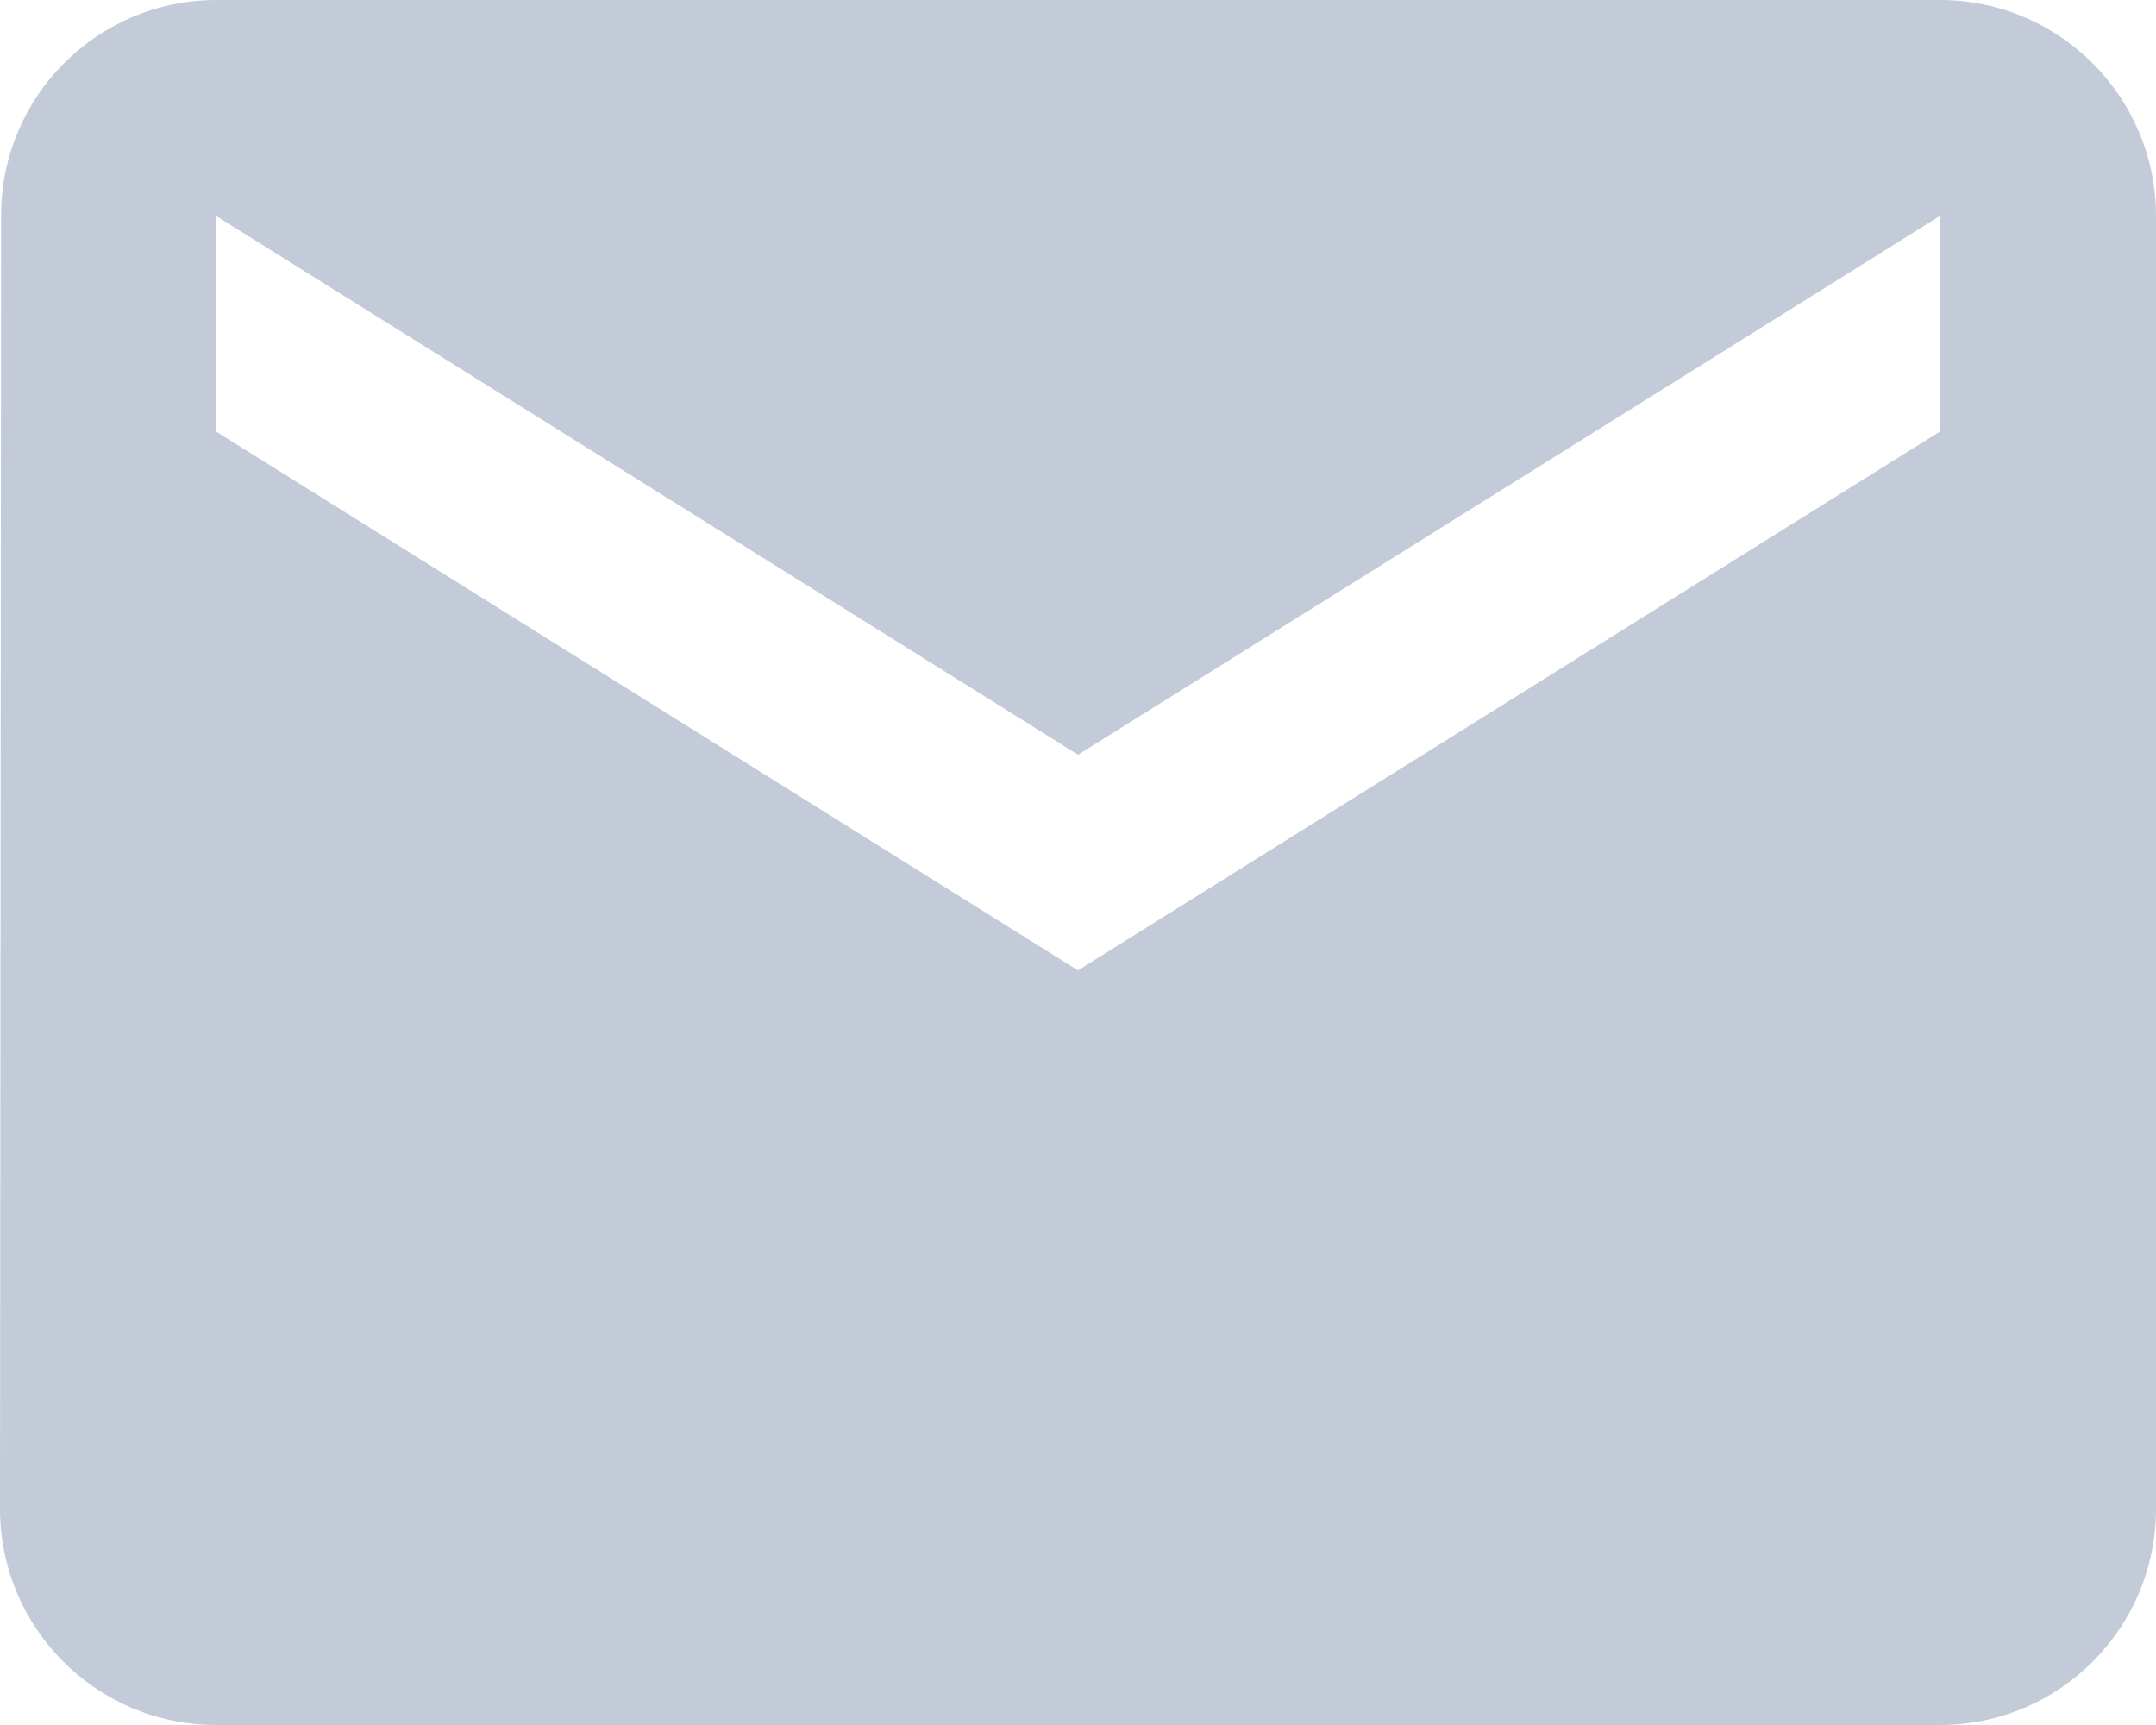
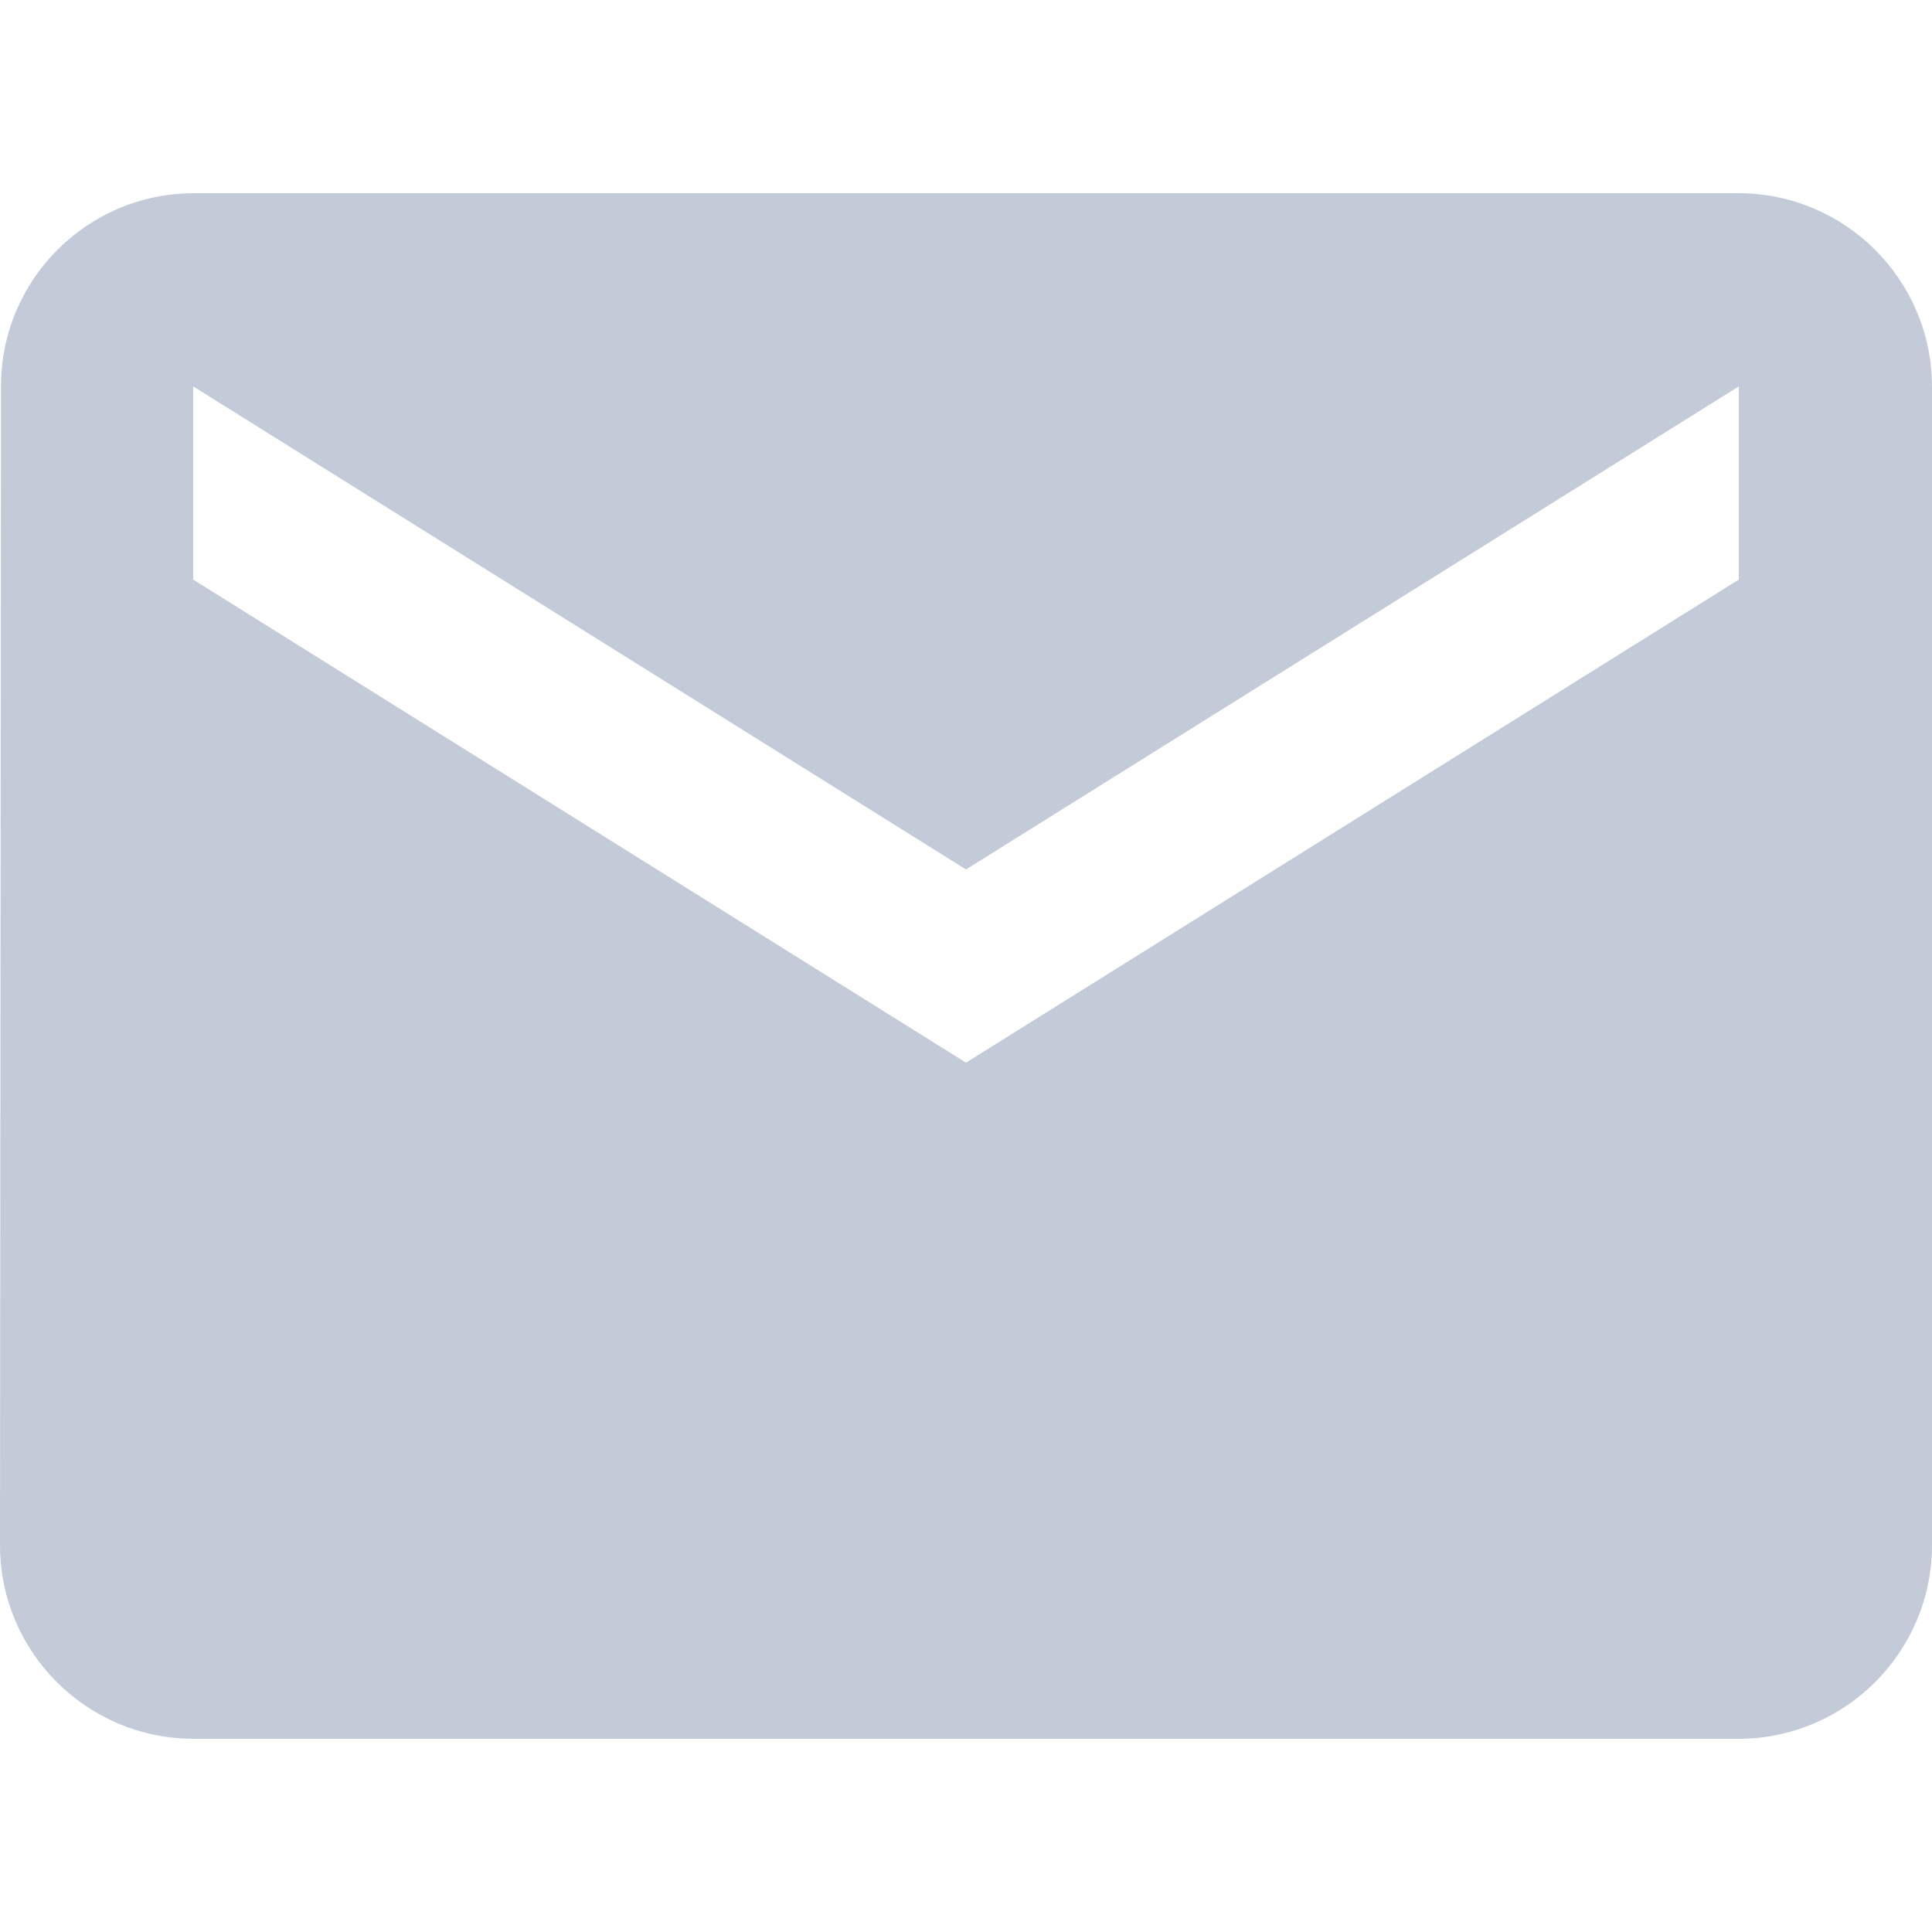
- <svg xmlns="http://www.w3.org/2000/svg" width="17.27" height="13.816" viewBox="0 0 17.27 13.816">
+ <svg xmlns="http://www.w3.org/2000/svg" width="20" height="20" viewBox="0 0 17.27 13.816">
  <path id="Icon_material-email" data-name="Icon material-email" d="M18.543,6H4.727A1.725,1.725,0,0,0,3.009,7.727L3,18.089a1.732,1.732,0,0,0,1.727,1.727H18.543a1.732,1.732,0,0,0,1.727-1.727V7.727A1.732,1.732,0,0,0,18.543,6Zm0,3.454-6.908,4.318L4.727,9.454V7.727l6.908,4.318,6.908-4.318Z" transform="translate(-3 -6)" fill="#c3cad8" />
</svg>
